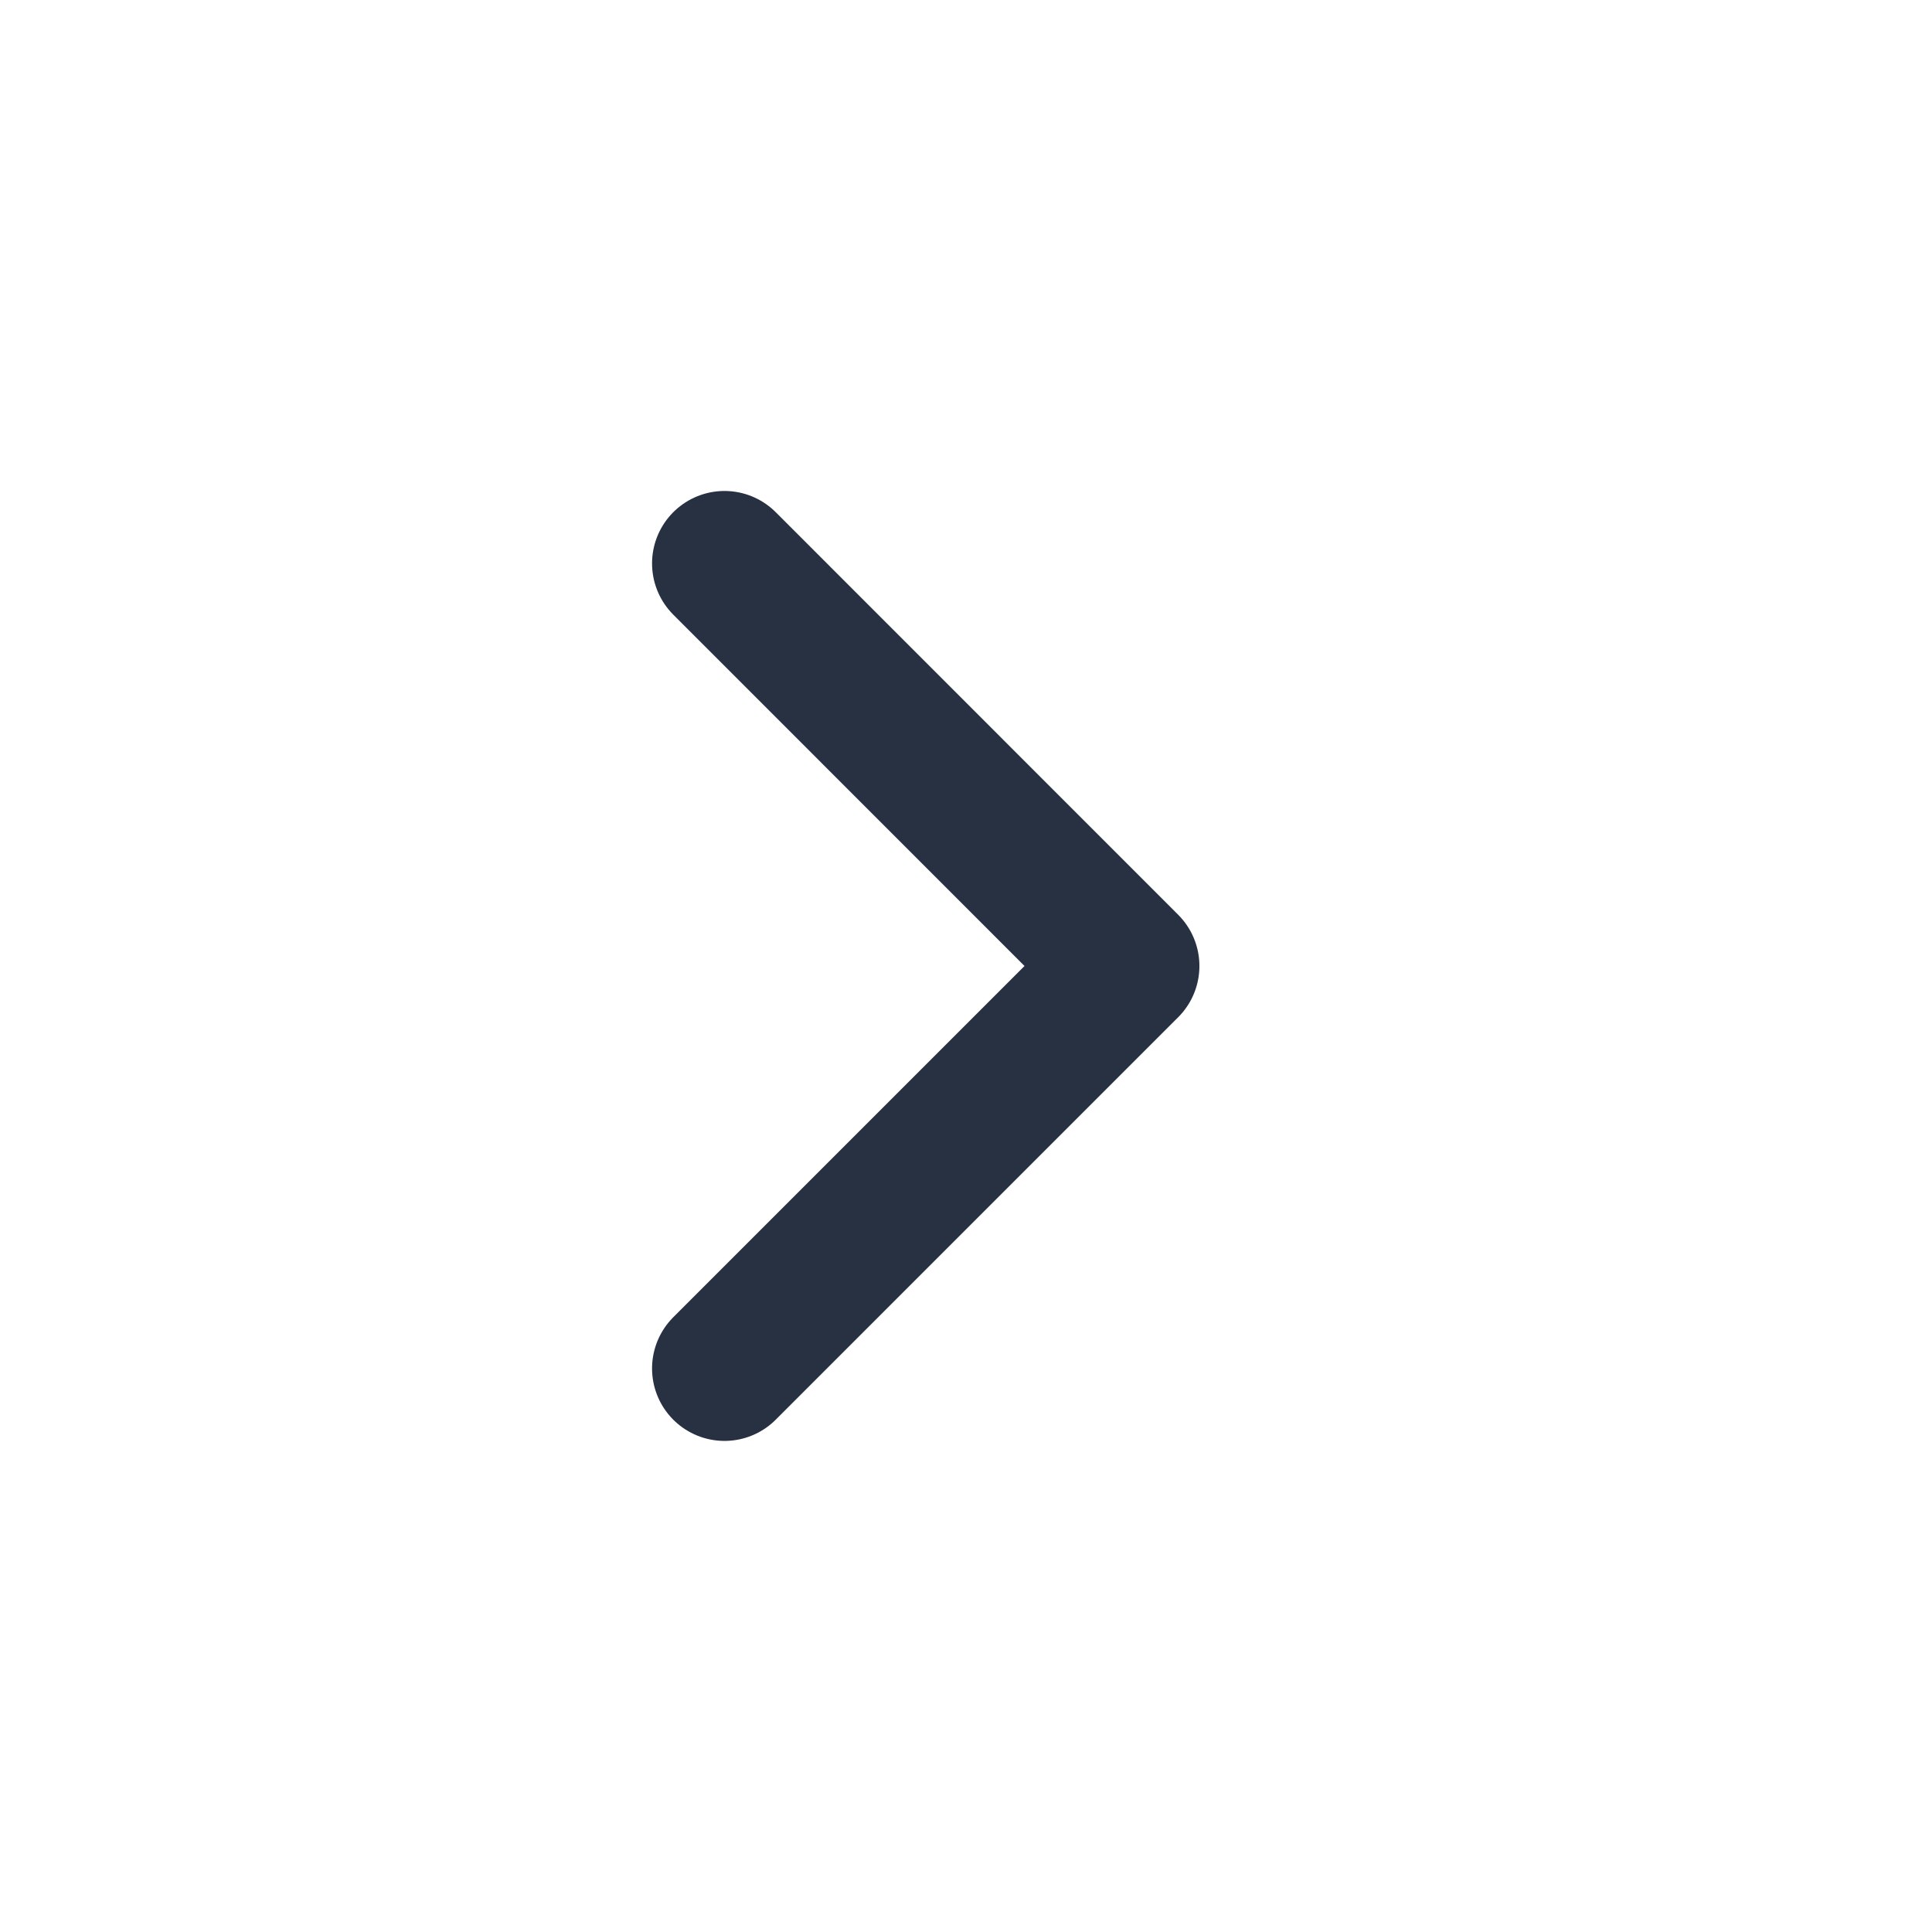
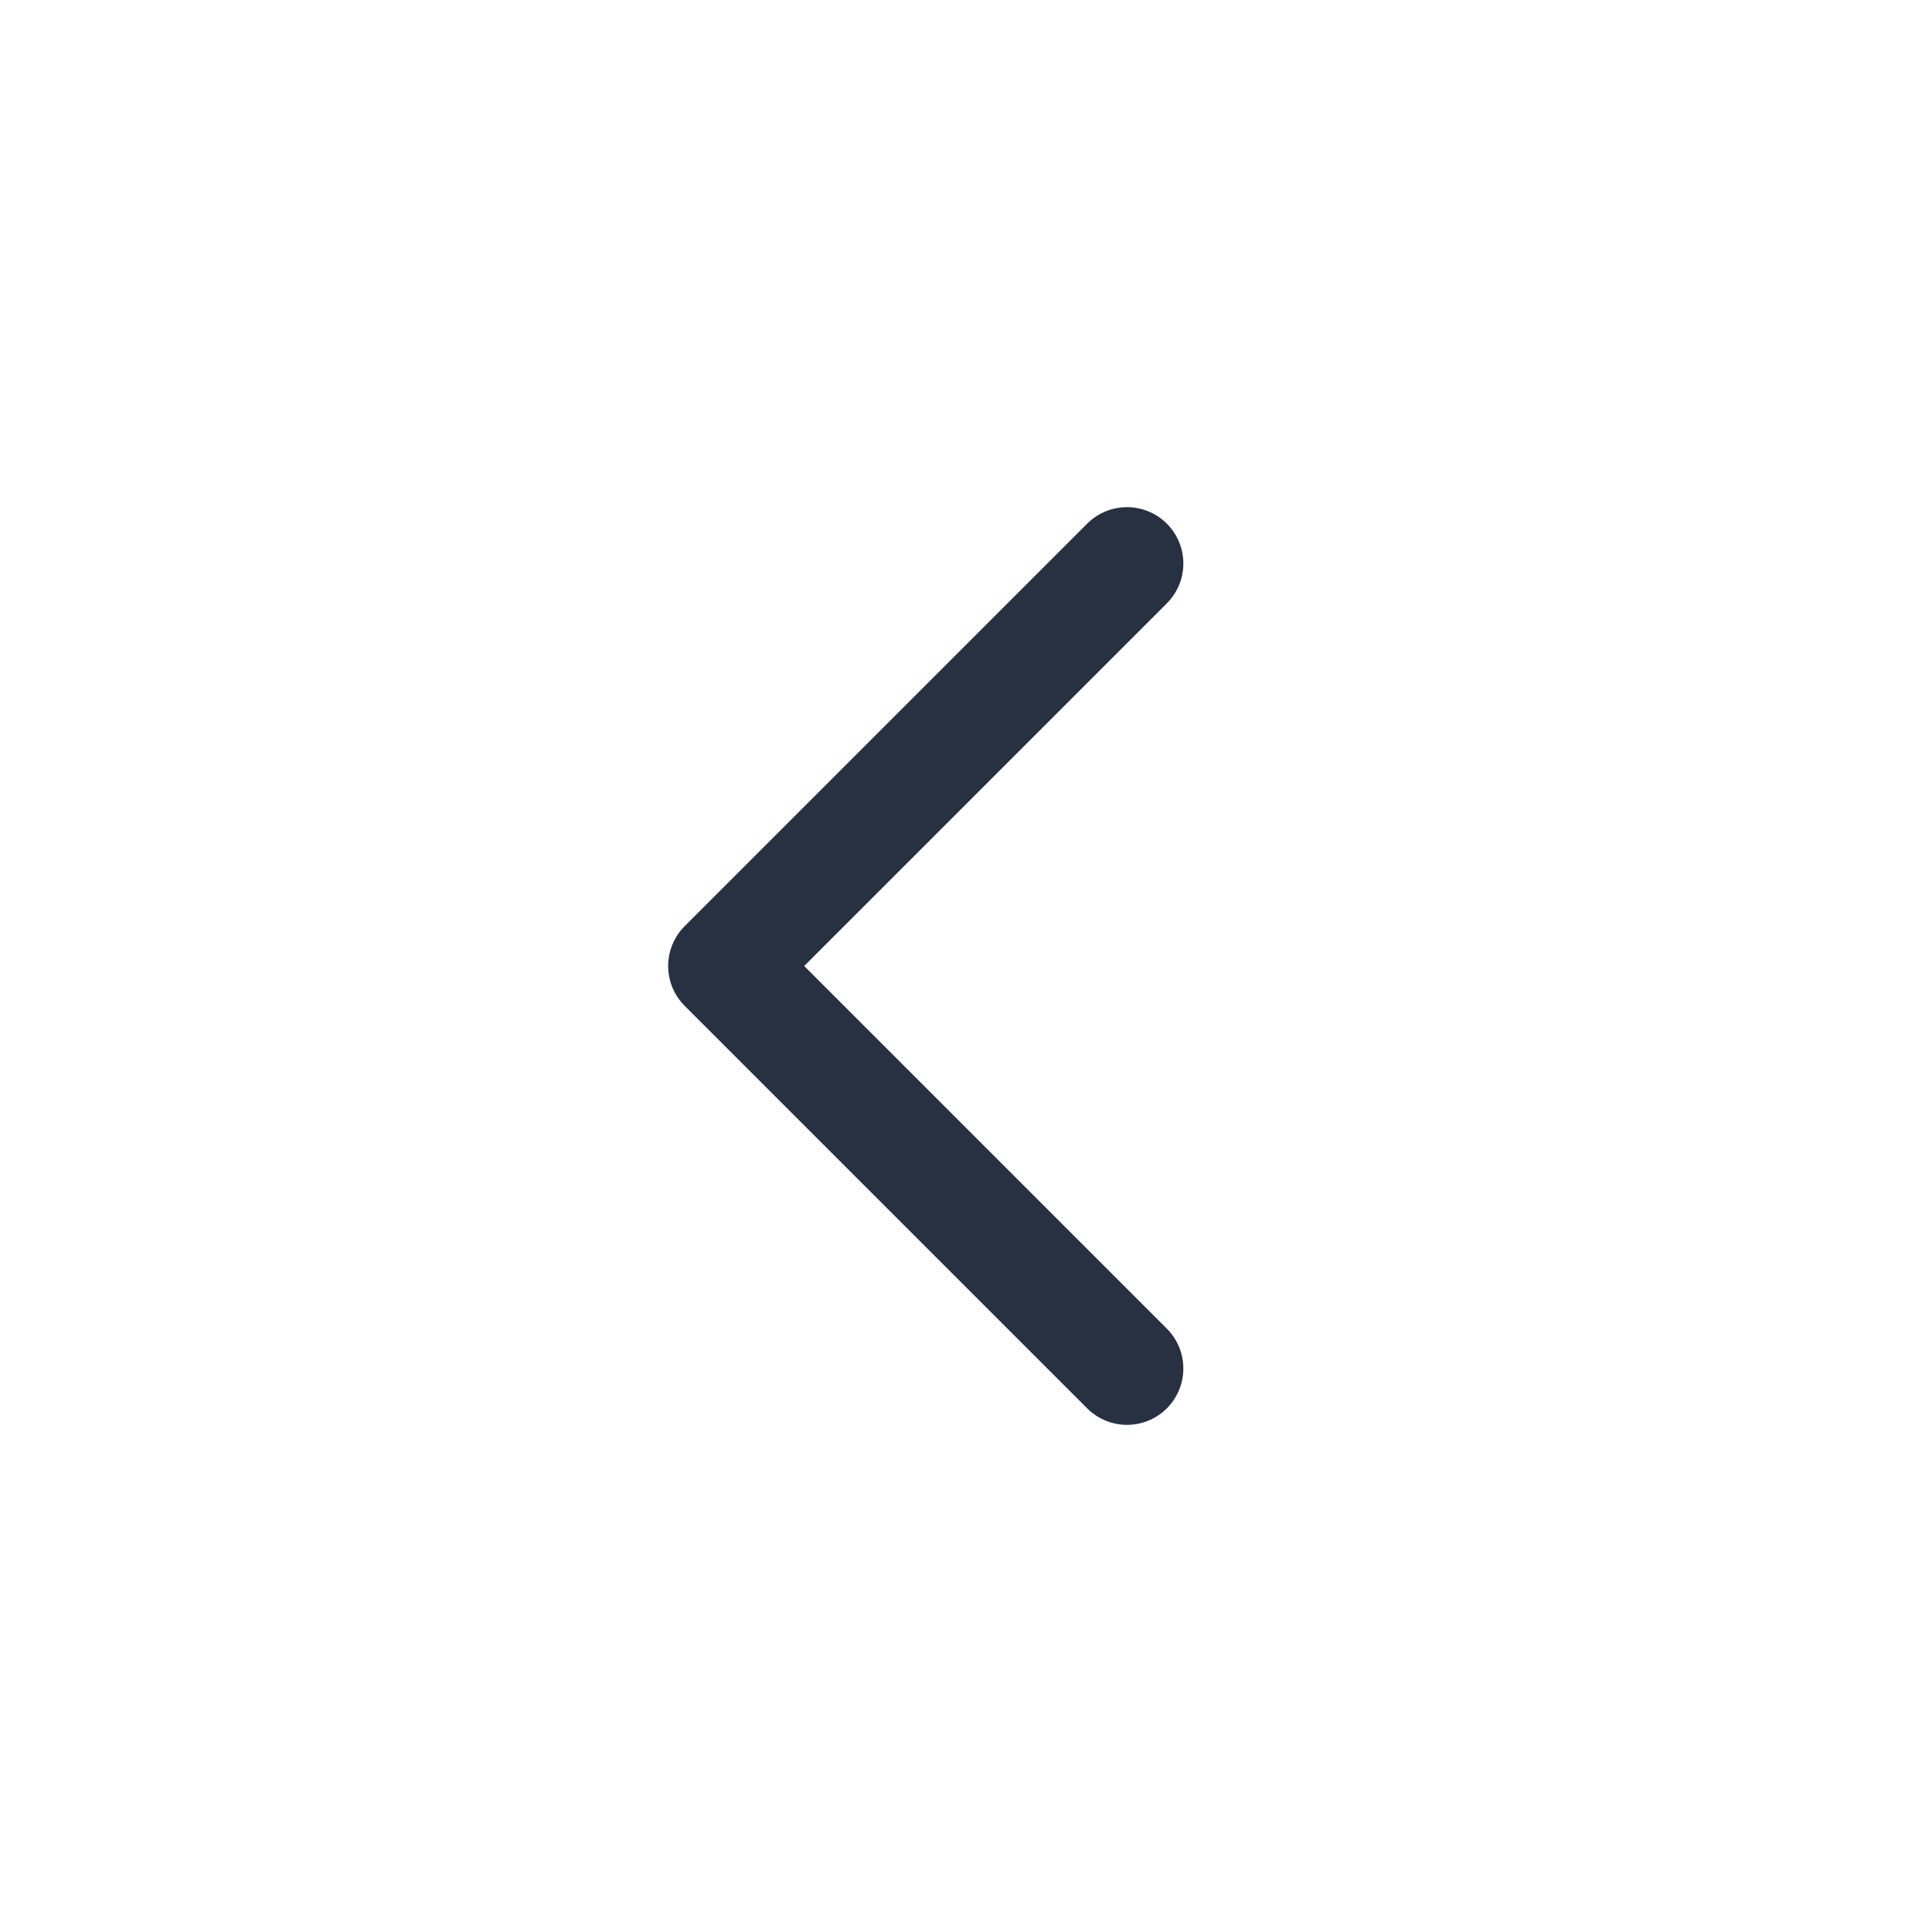
- <svg xmlns="http://www.w3.org/2000/svg" width="16" height="16" viewBox="0 0 16 16" fill="none">
-   <g id="16px / Chevron-left">
-     <path id="Icon" d="M6 11.333L9.333 8L6 4.666" stroke="#283142" stroke-width="1.2" stroke-linecap="round" stroke-linejoin="round" />
+ <svg xmlns="http://www.w3.org/2000/svg" width="24" height="24" viewBox="0 0 24 24" fill="none">
+   <g id="24px / Chevron-left">
+     <path id="Icon" d="M14 17L9 12L14 7" stroke="#283142" stroke-width="1.4" stroke-linecap="round" stroke-linejoin="round" />
  </g>
</svg>
